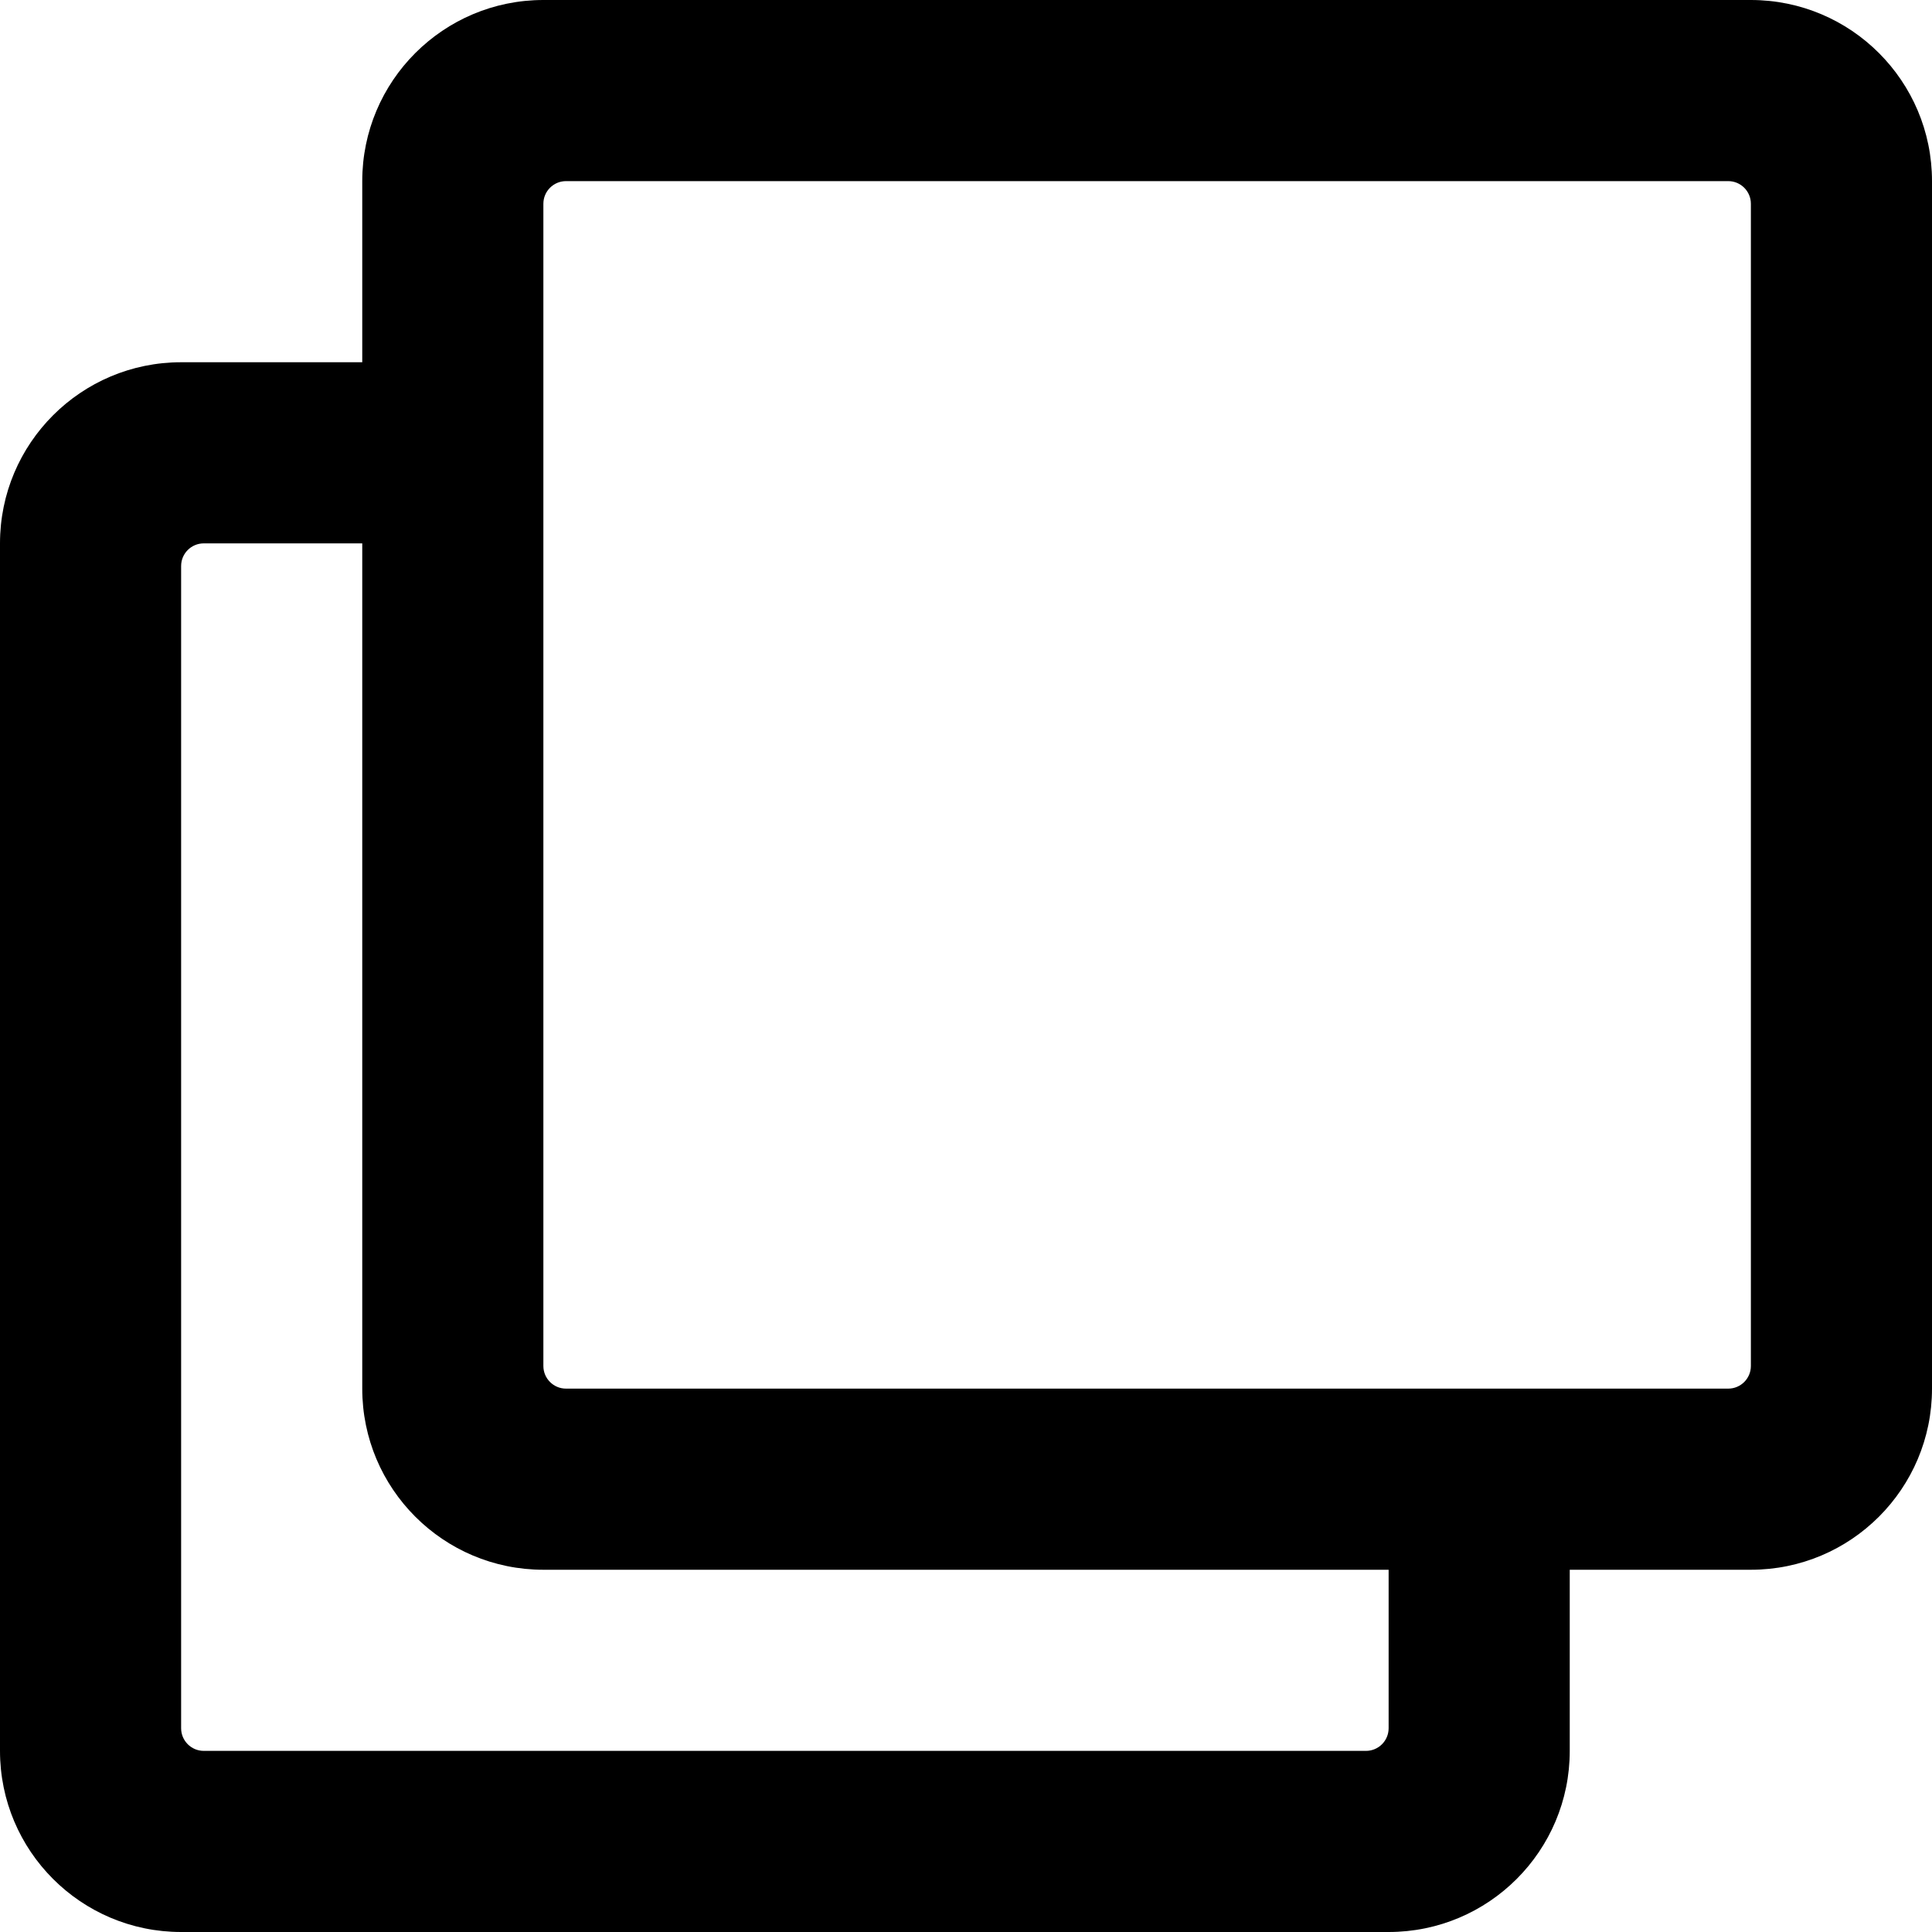
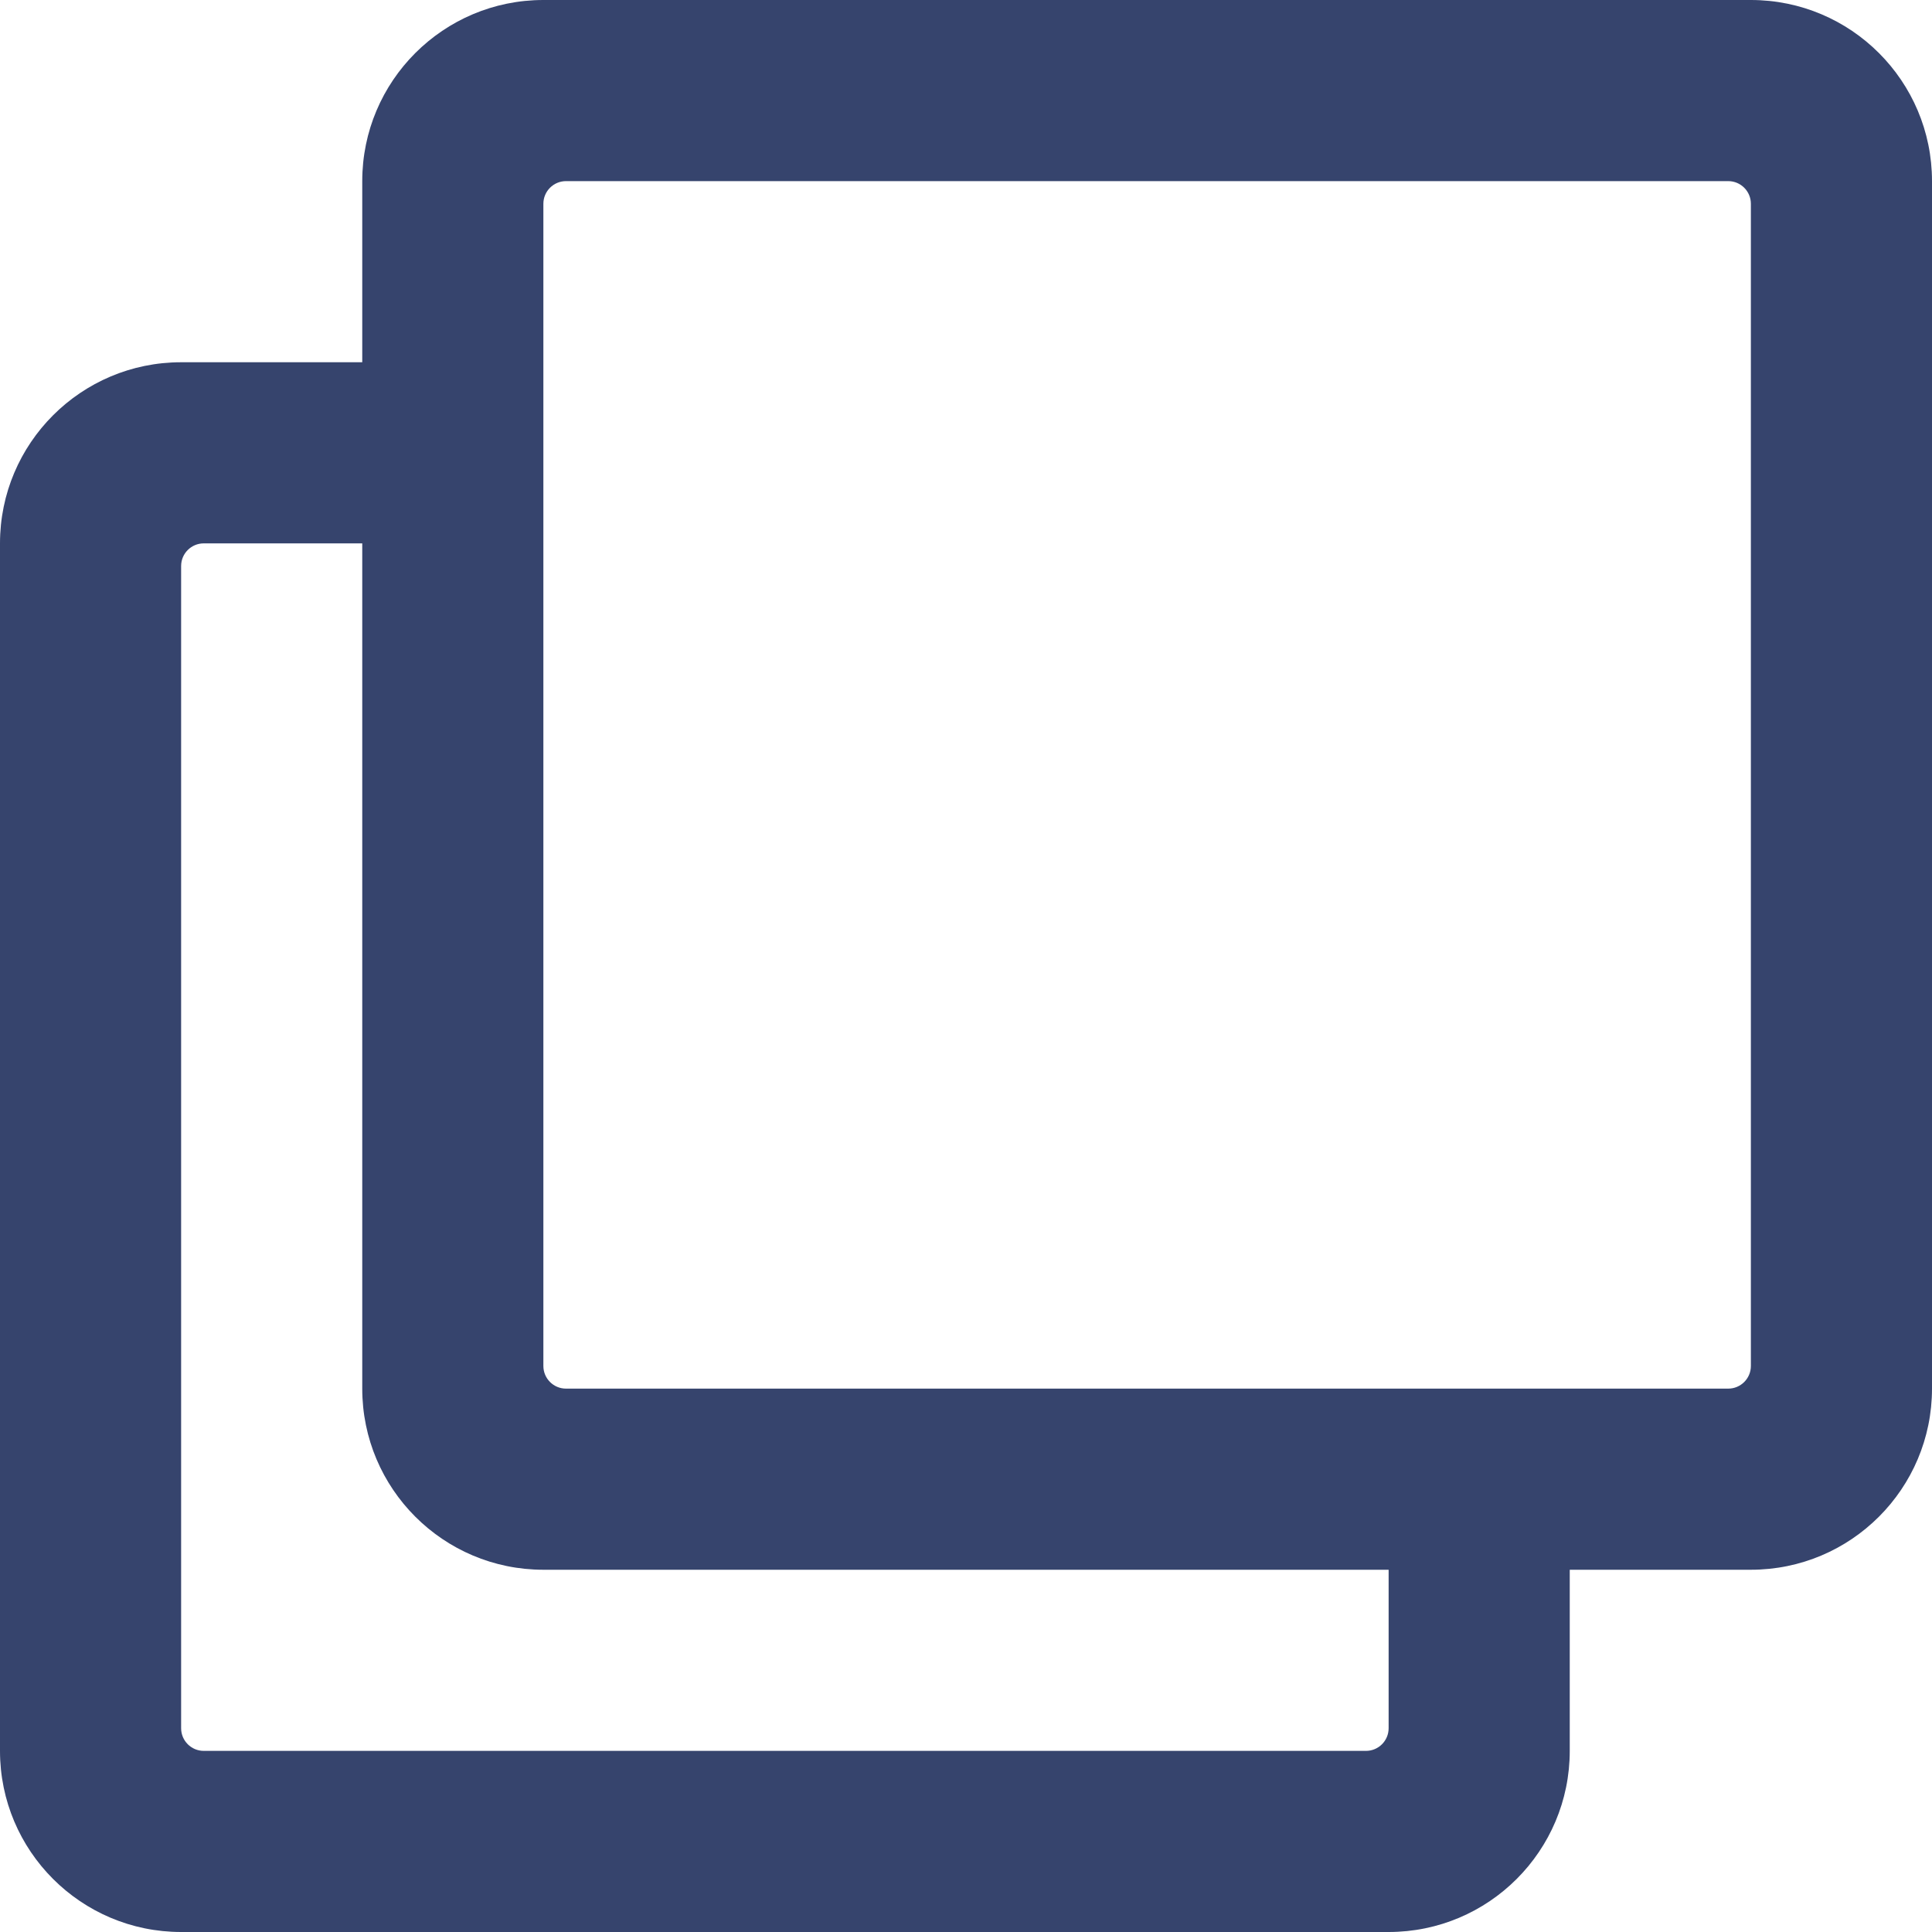
<svg xmlns="http://www.w3.org/2000/svg" viewBox="0 0 512 512">
-   <path d="M464 0H144c-26.51 0-48 21.49-48 48v48H48c-26.51 0-48 21.49-48 48v320c0 26.51 21.49 48 48 48h320c26.51 0 48-21.49 48-48v-48h48c26.51 0 48-21.49 48-48V48c0-26.51-21.49-48-48-48zM362 464H54a6 6 0 0 1-6-6V150a6 6 0 0 1 6-6h42v224c0 26.51 21.49 48 48 48h224v42a6 6 0 0 1-6 6zm96-96H150a6 6 0 0 1-6-6V54a6 6 0 0 1 6-6h308a6 6 0 0 1 6 6v308a6 6 0 0 1-6 6z" />
+   <path fill="#36446D" d="M464 0H144c-26.51 0-48 21.49-48 48v48H48c-26.51 0-48 21.49-48 48v320c0 26.51 21.49 48 48 48h320c26.51 0 48-21.49 48-48v-48h48c26.51 0 48-21.49 48-48V48c0-26.51-21.49-48-48-48zM362 464H54a6 6 0 0 1-6-6V150a6 6 0 0 1 6-6h42v224c0 26.51 21.49 48 48 48h224v42a6 6 0 0 1-6 6zm96-96H150a6 6 0 0 1-6-6V54a6 6 0 0 1 6-6h308a6 6 0 0 1 6 6v308a6 6 0 0 1-6 6z" />
</svg>
